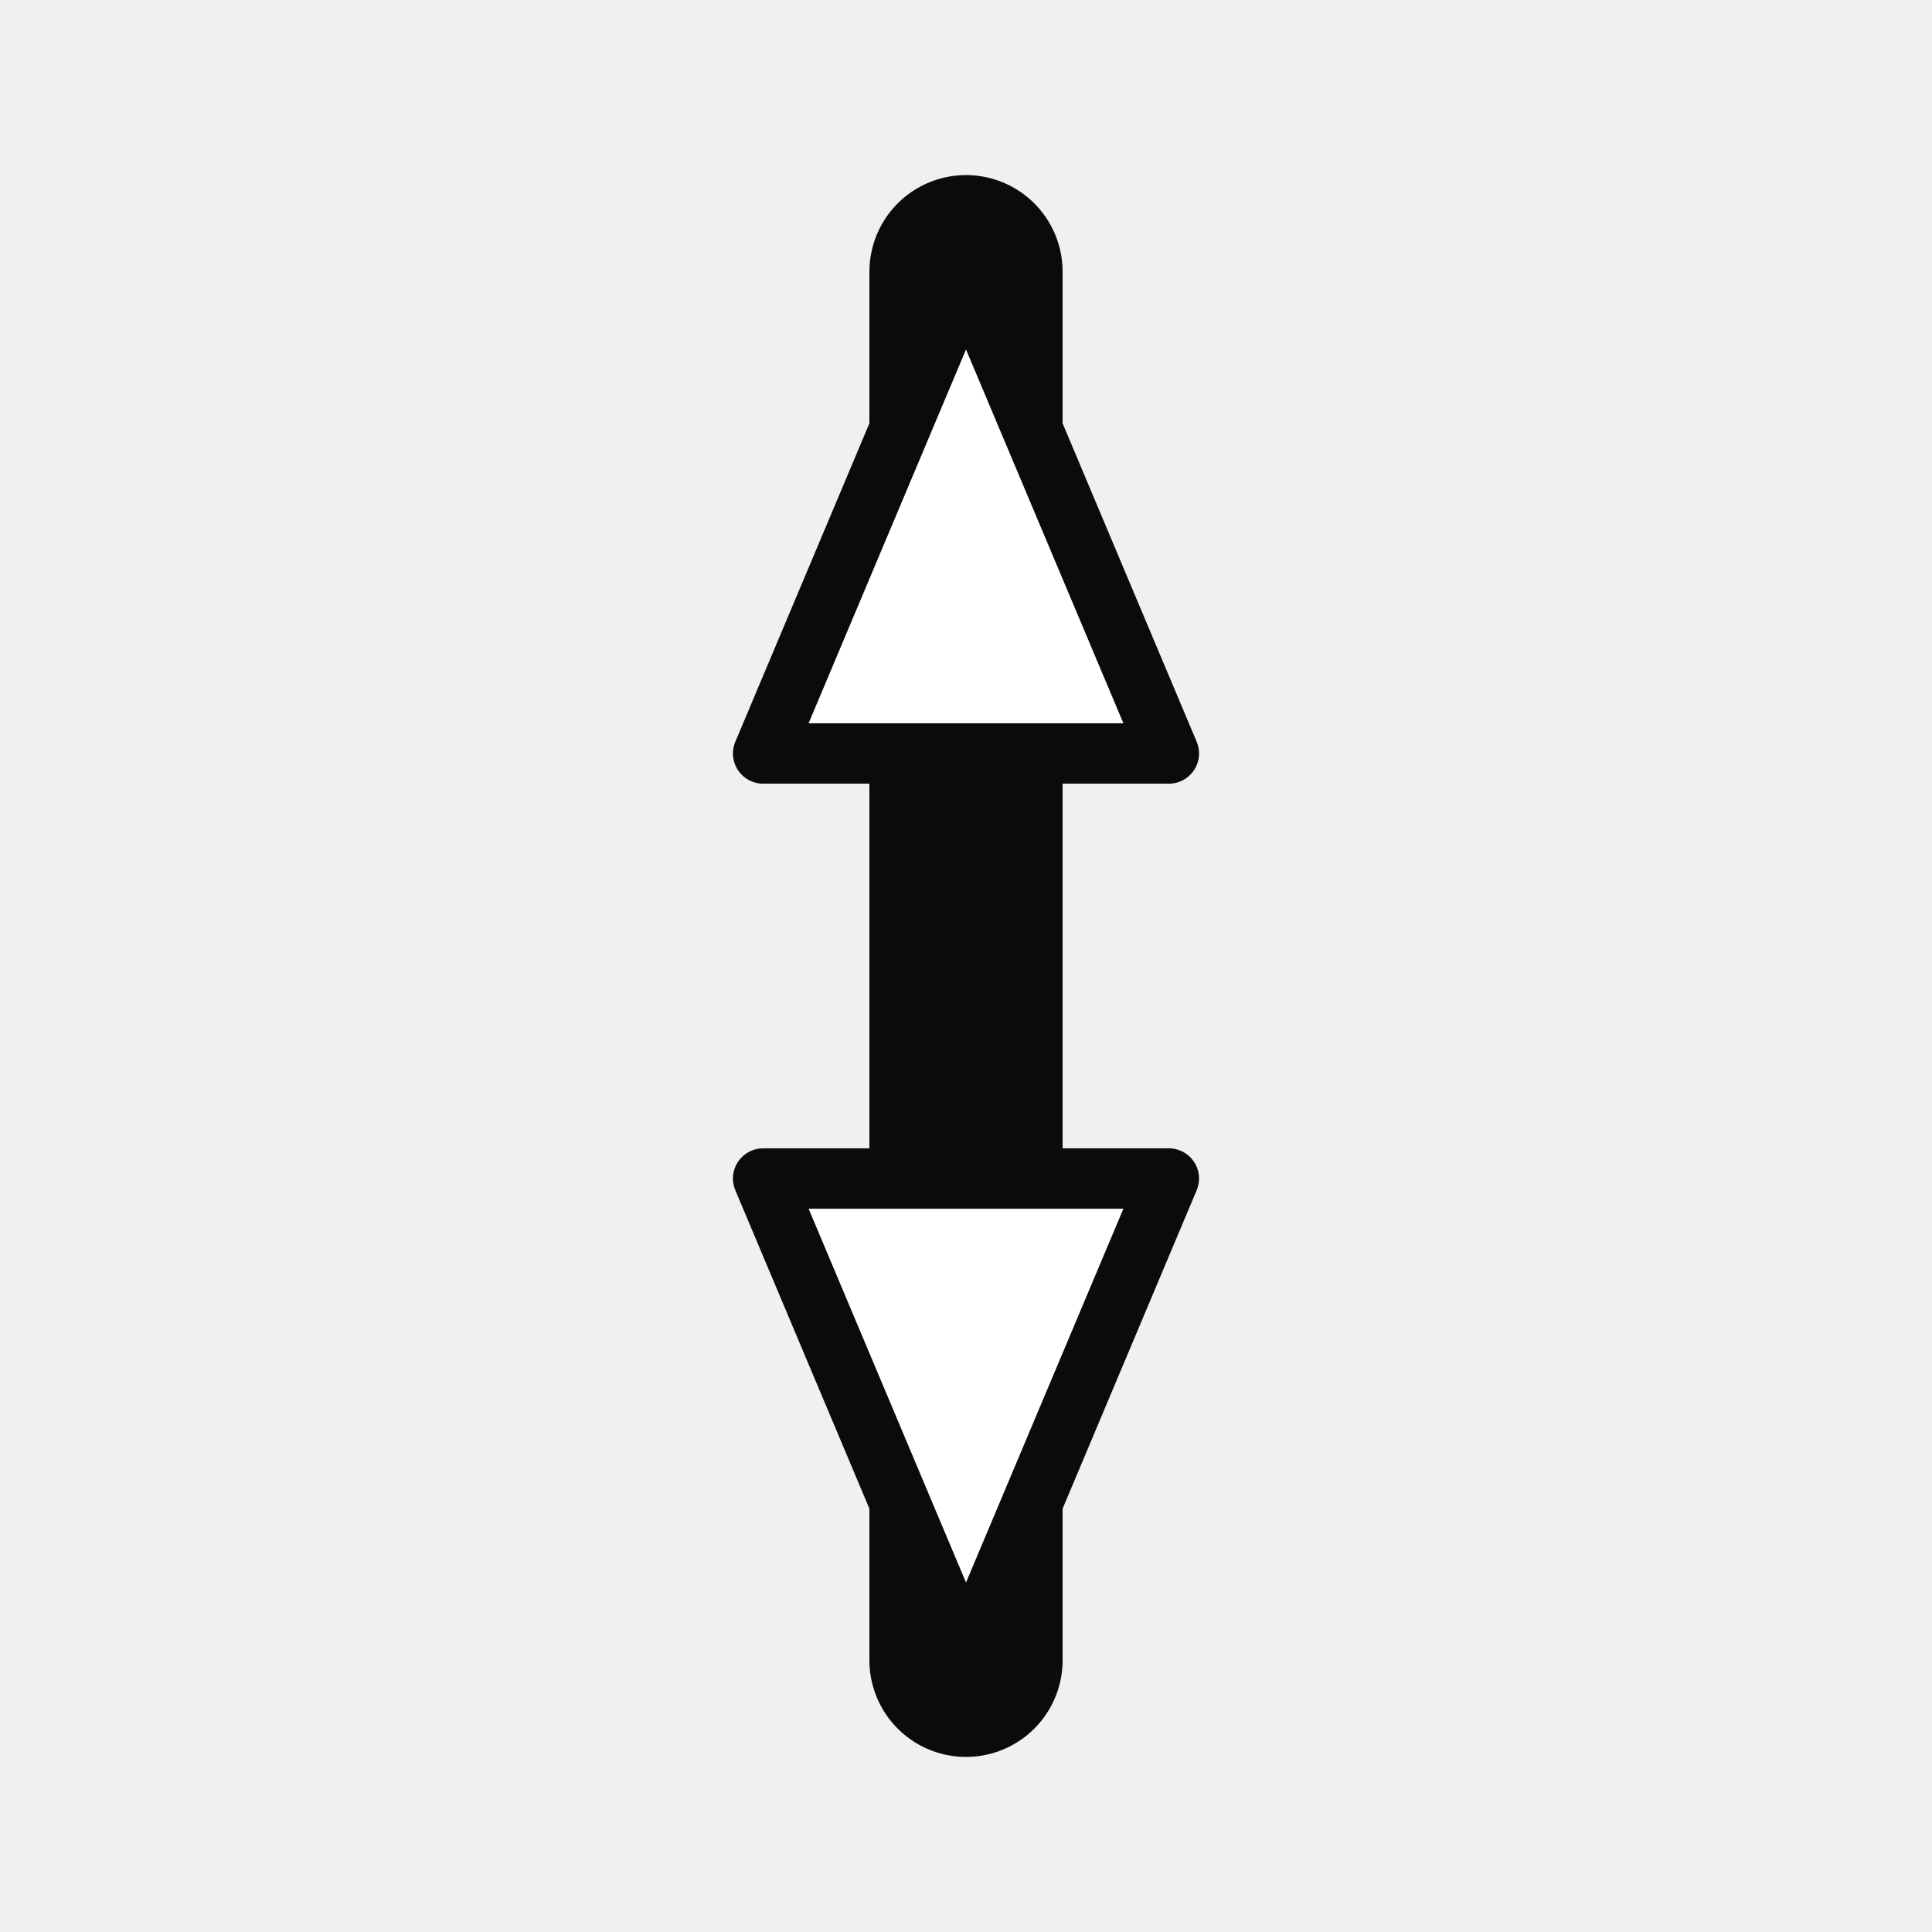
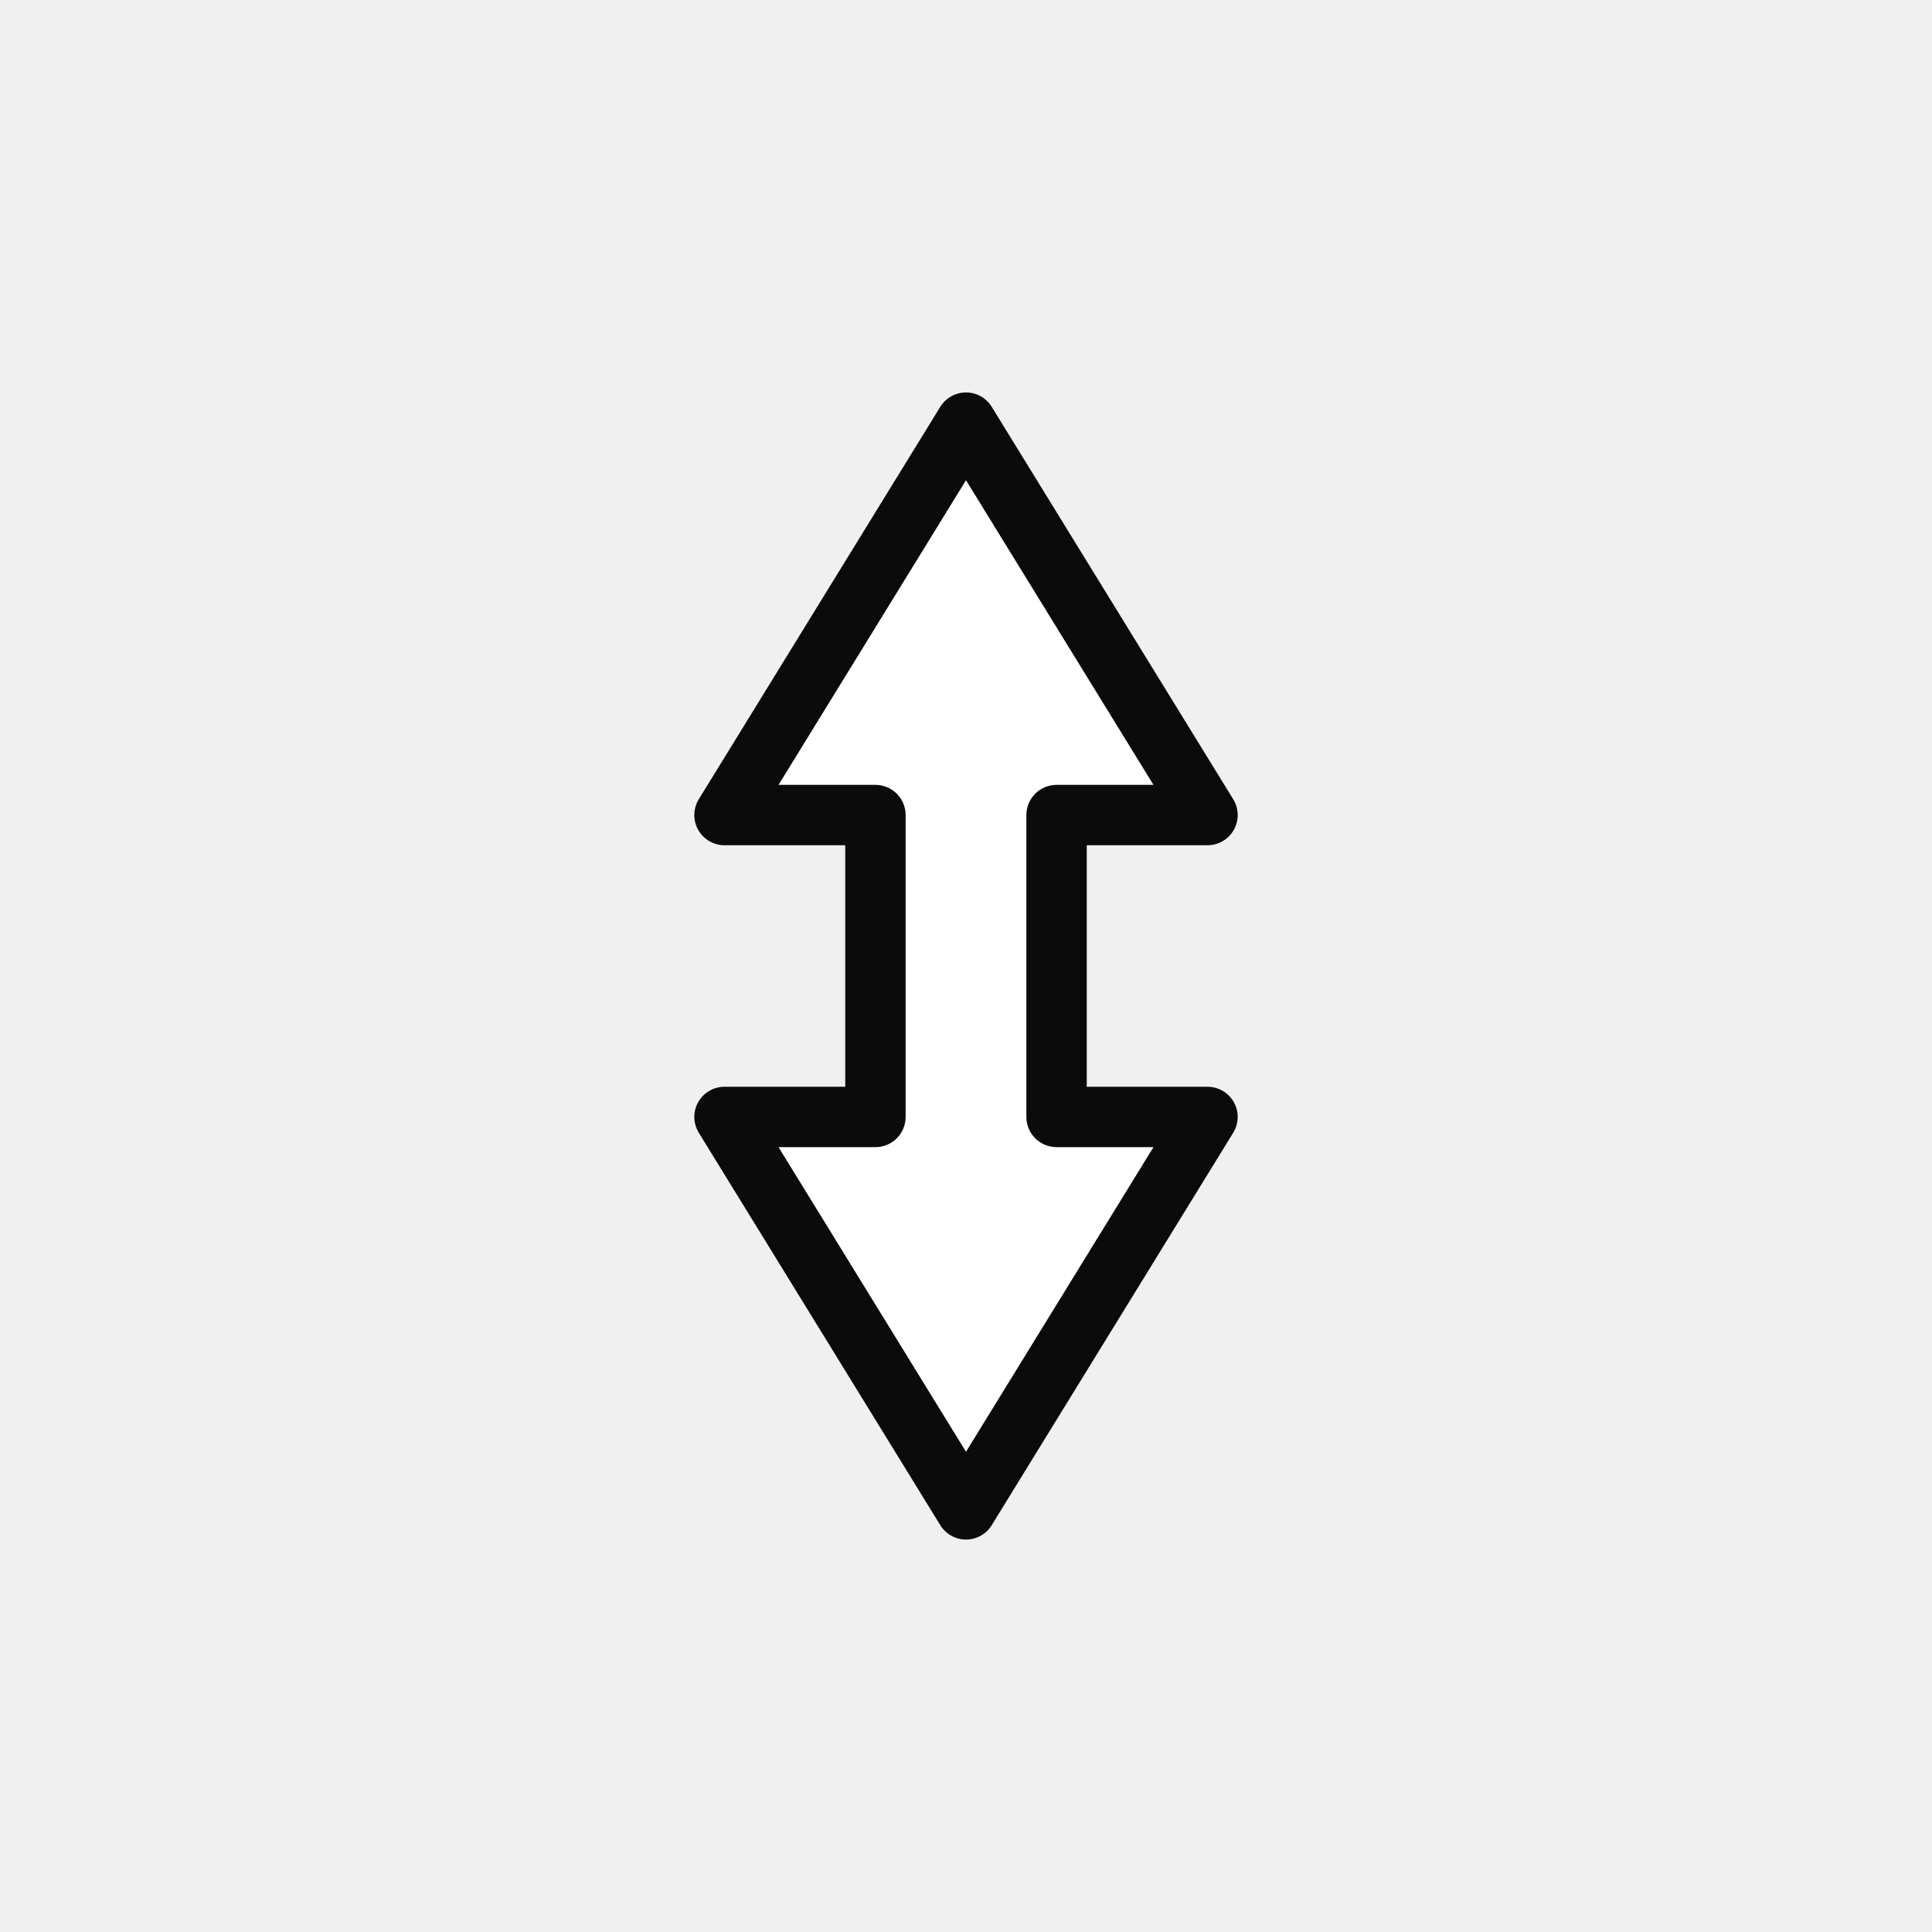
<svg xmlns="http://www.w3.org/2000/svg" width="256" height="256" viewBox="0 0 32 32" data-hotspot="16.00,16.00">
-   <line x1="16.00" y1="4.50" x2="16.00" y2="27.50" stroke="#0B0B0B" stroke-width="3.2" stroke-linecap="round" />
-   <polygon points="16.00,4.50 12.64,12.48 19.36,12.48" fill="#FFFFFF" stroke="#0B0B0B" stroke-width="1.0" stroke-linejoin="round" />
-   <polygon points="16.00,27.50 19.36,19.52 12.64,19.52" fill="#FFFFFF" stroke="#0B0B0B" stroke-width="1.0" stroke-linejoin="round" />
+   <polygon points="16.00,7.00 20.00,13.50 17.50,13.50 17.50,18.50 20.00,18.50 16.00,25.00 12.00,18.50 14.50,18.50 14.50,13.50 12.00,13.50" fill="#FFFFFF" stroke="#0B0B0B" stroke-width="1.0" stroke-linejoin="round" />
</svg>
